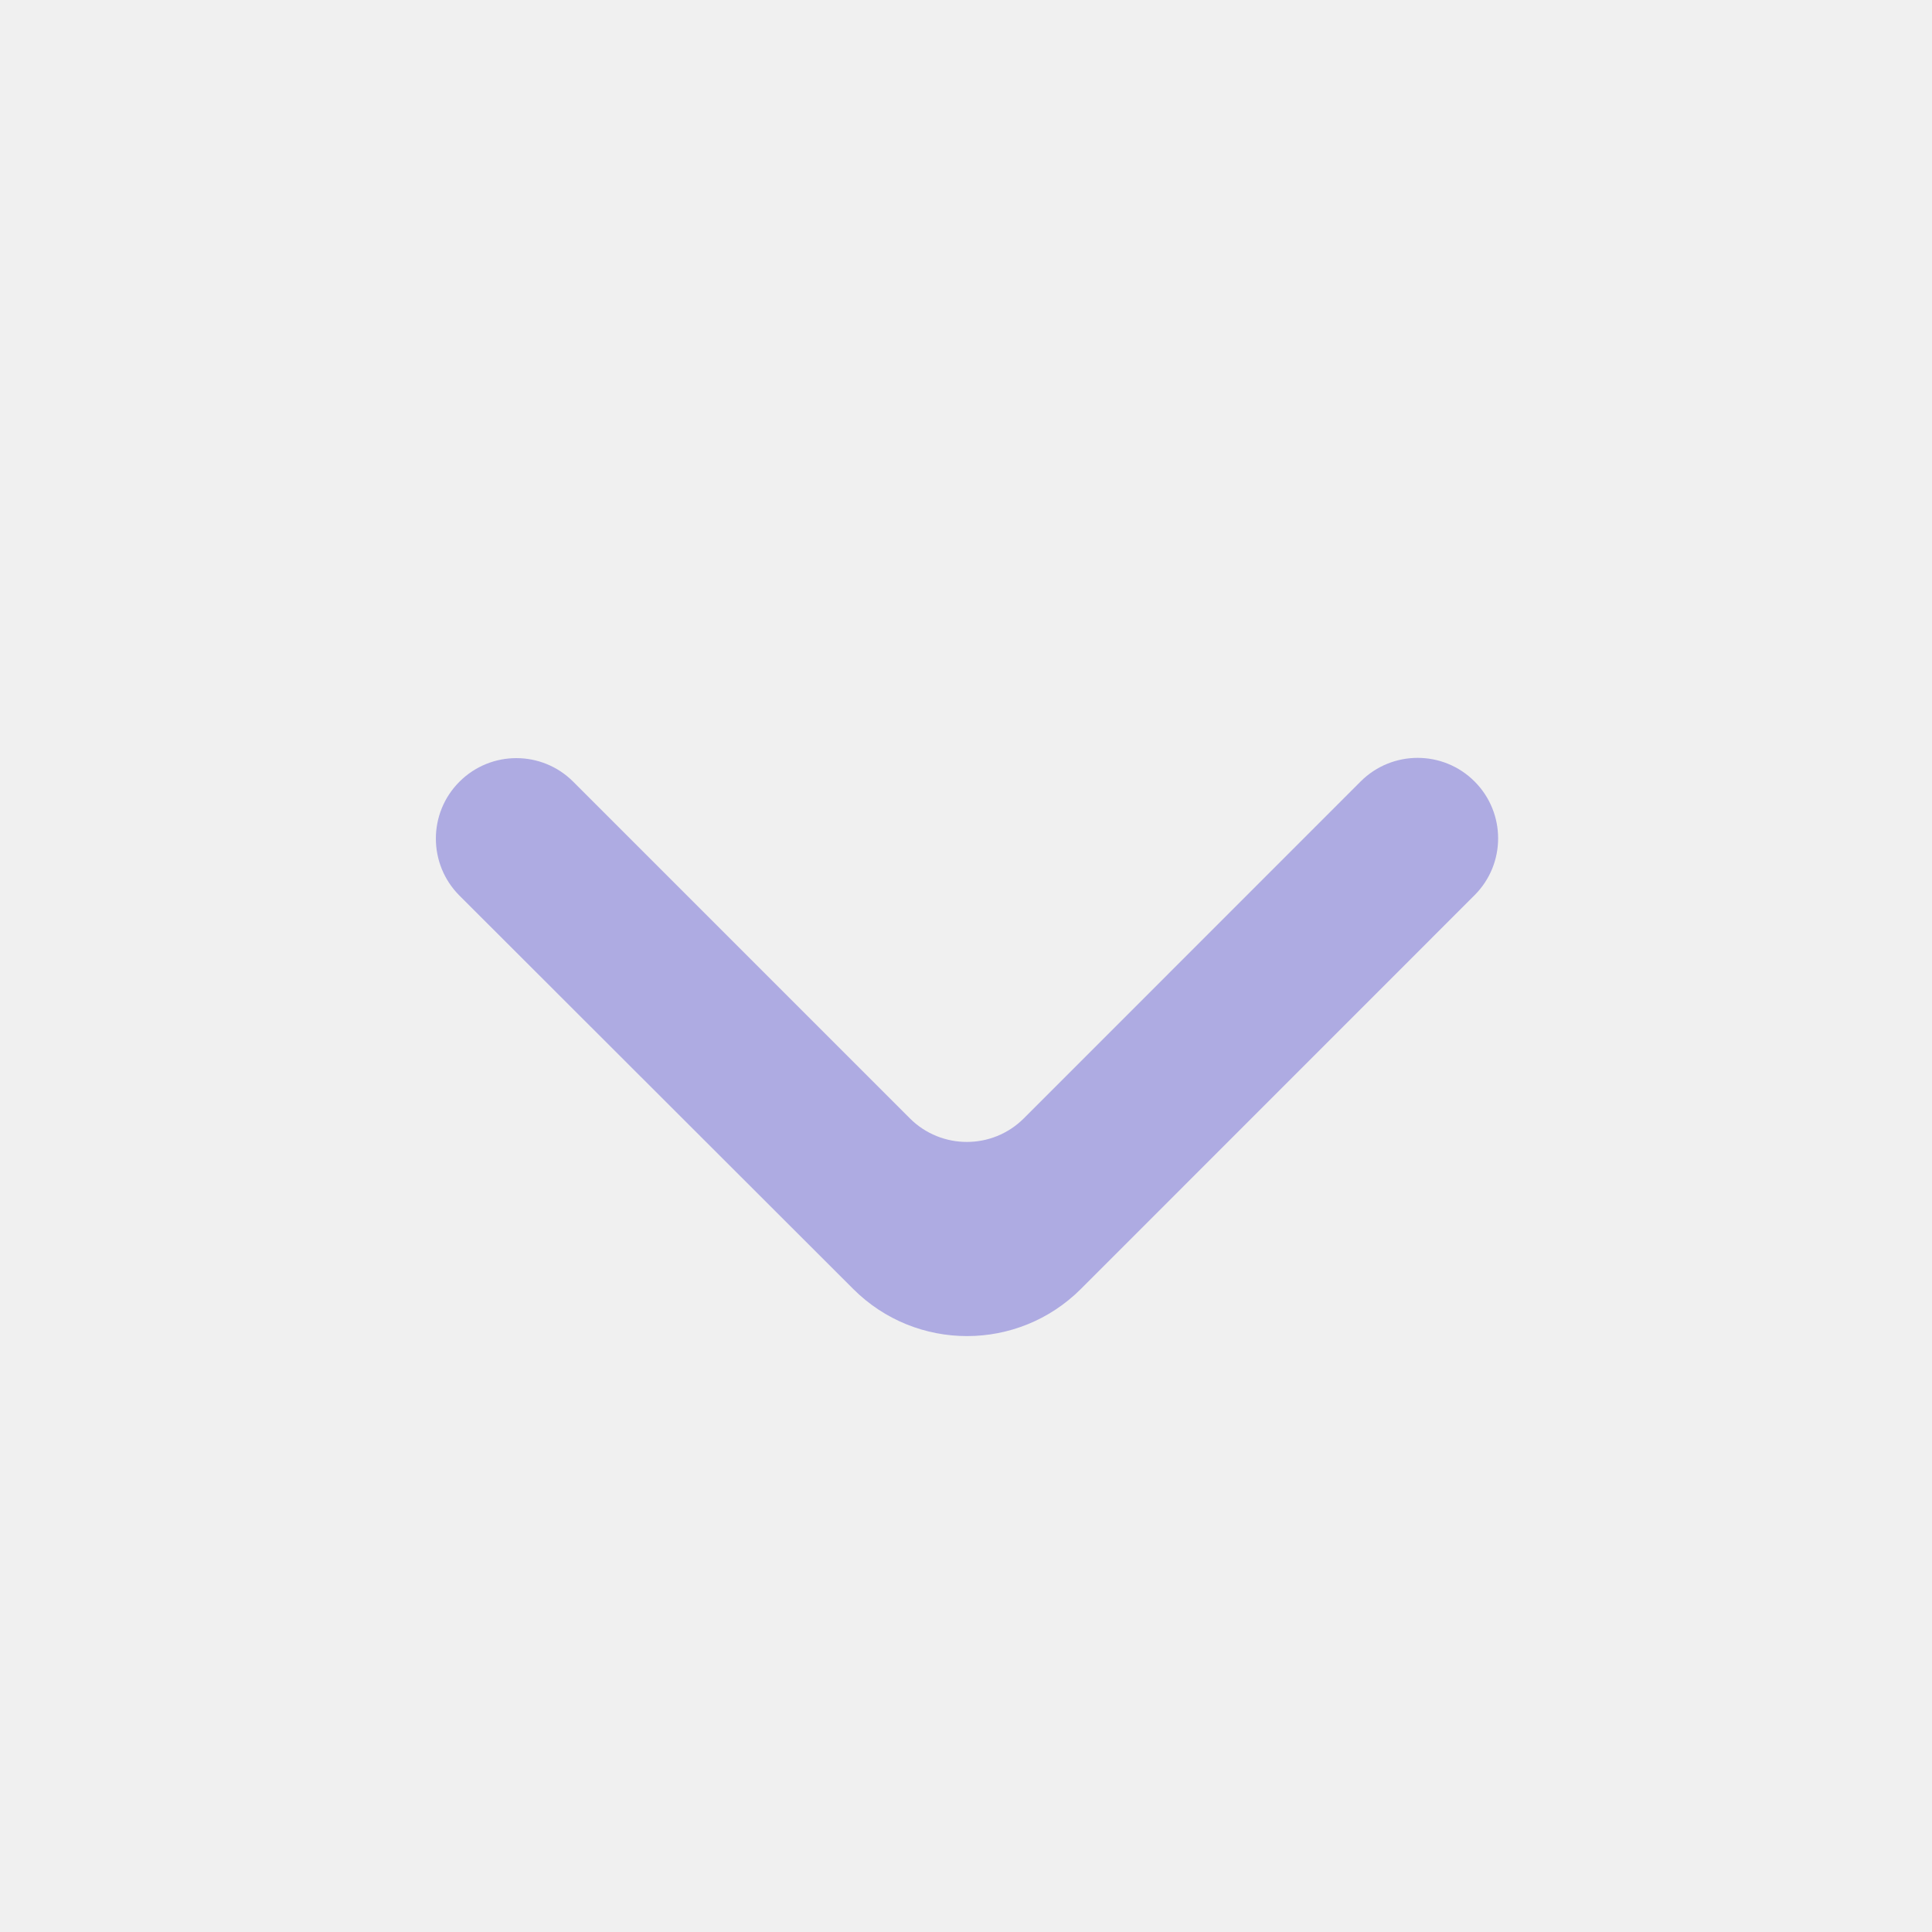
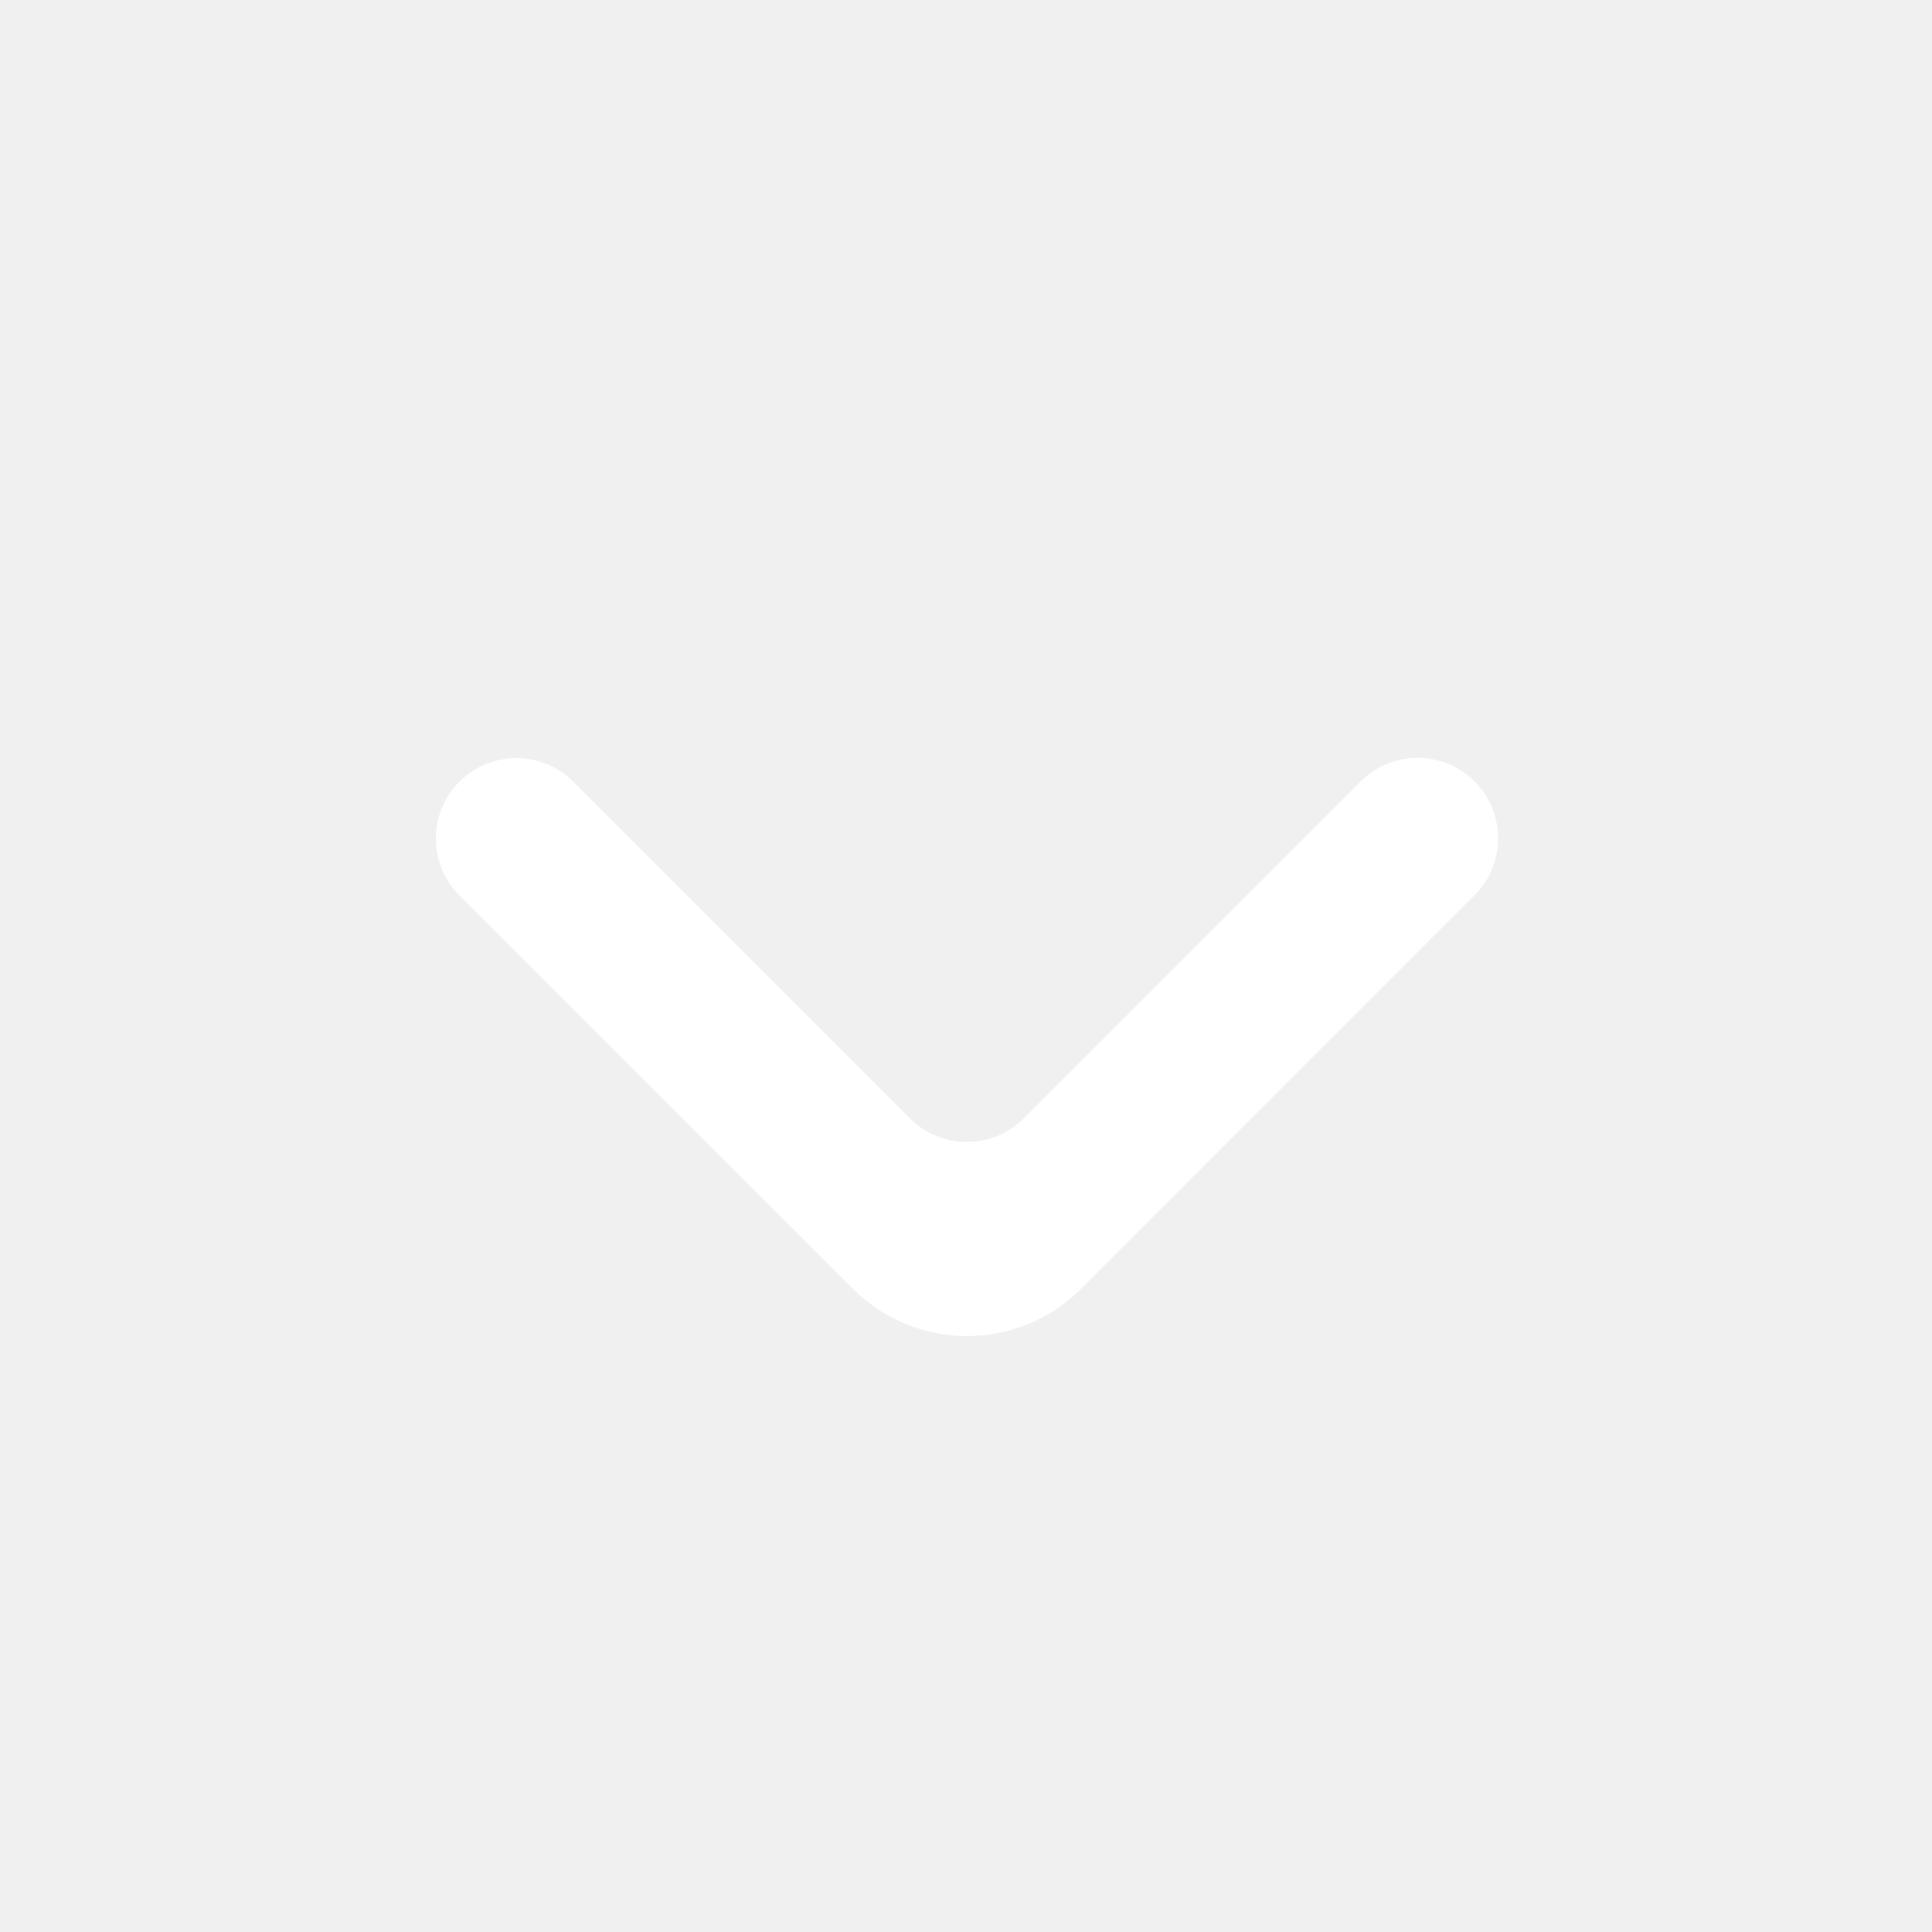
<svg xmlns="http://www.w3.org/2000/svg" width="800px" height="800px" viewBox="0 0 24 24" fill="none">
-   <path d="M5.707 9.711C5.317 10.101 5.317 10.734 5.707 11.125L10.599 16.012C11.38 16.793 12.646 16.792 13.427 16.012L18.317 11.121C18.708 10.731 18.708 10.098 18.317 9.707C17.927 9.317 17.294 9.317 16.903 9.707L12.718 13.893C12.327 14.283 11.694 14.283 11.303 13.893L7.121 9.711C6.731 9.32 6.098 9.32 5.707 9.711Z" fill="#aeabe2" />
+   <path d="M5.707 9.711C5.317 10.101 5.317 10.734 5.707 11.125L10.599 16.012C11.38 16.793 12.646 16.792 13.427 16.012L18.317 11.121C18.708 10.731 18.708 10.098 18.317 9.707C17.927 9.317 17.294 9.317 16.903 9.707L12.718 13.893C12.327 14.283 11.694 14.283 11.303 13.893L7.121 9.711C6.731 9.32 6.098 9.32 5.707 9.711Z" fill="white" />
</svg>
